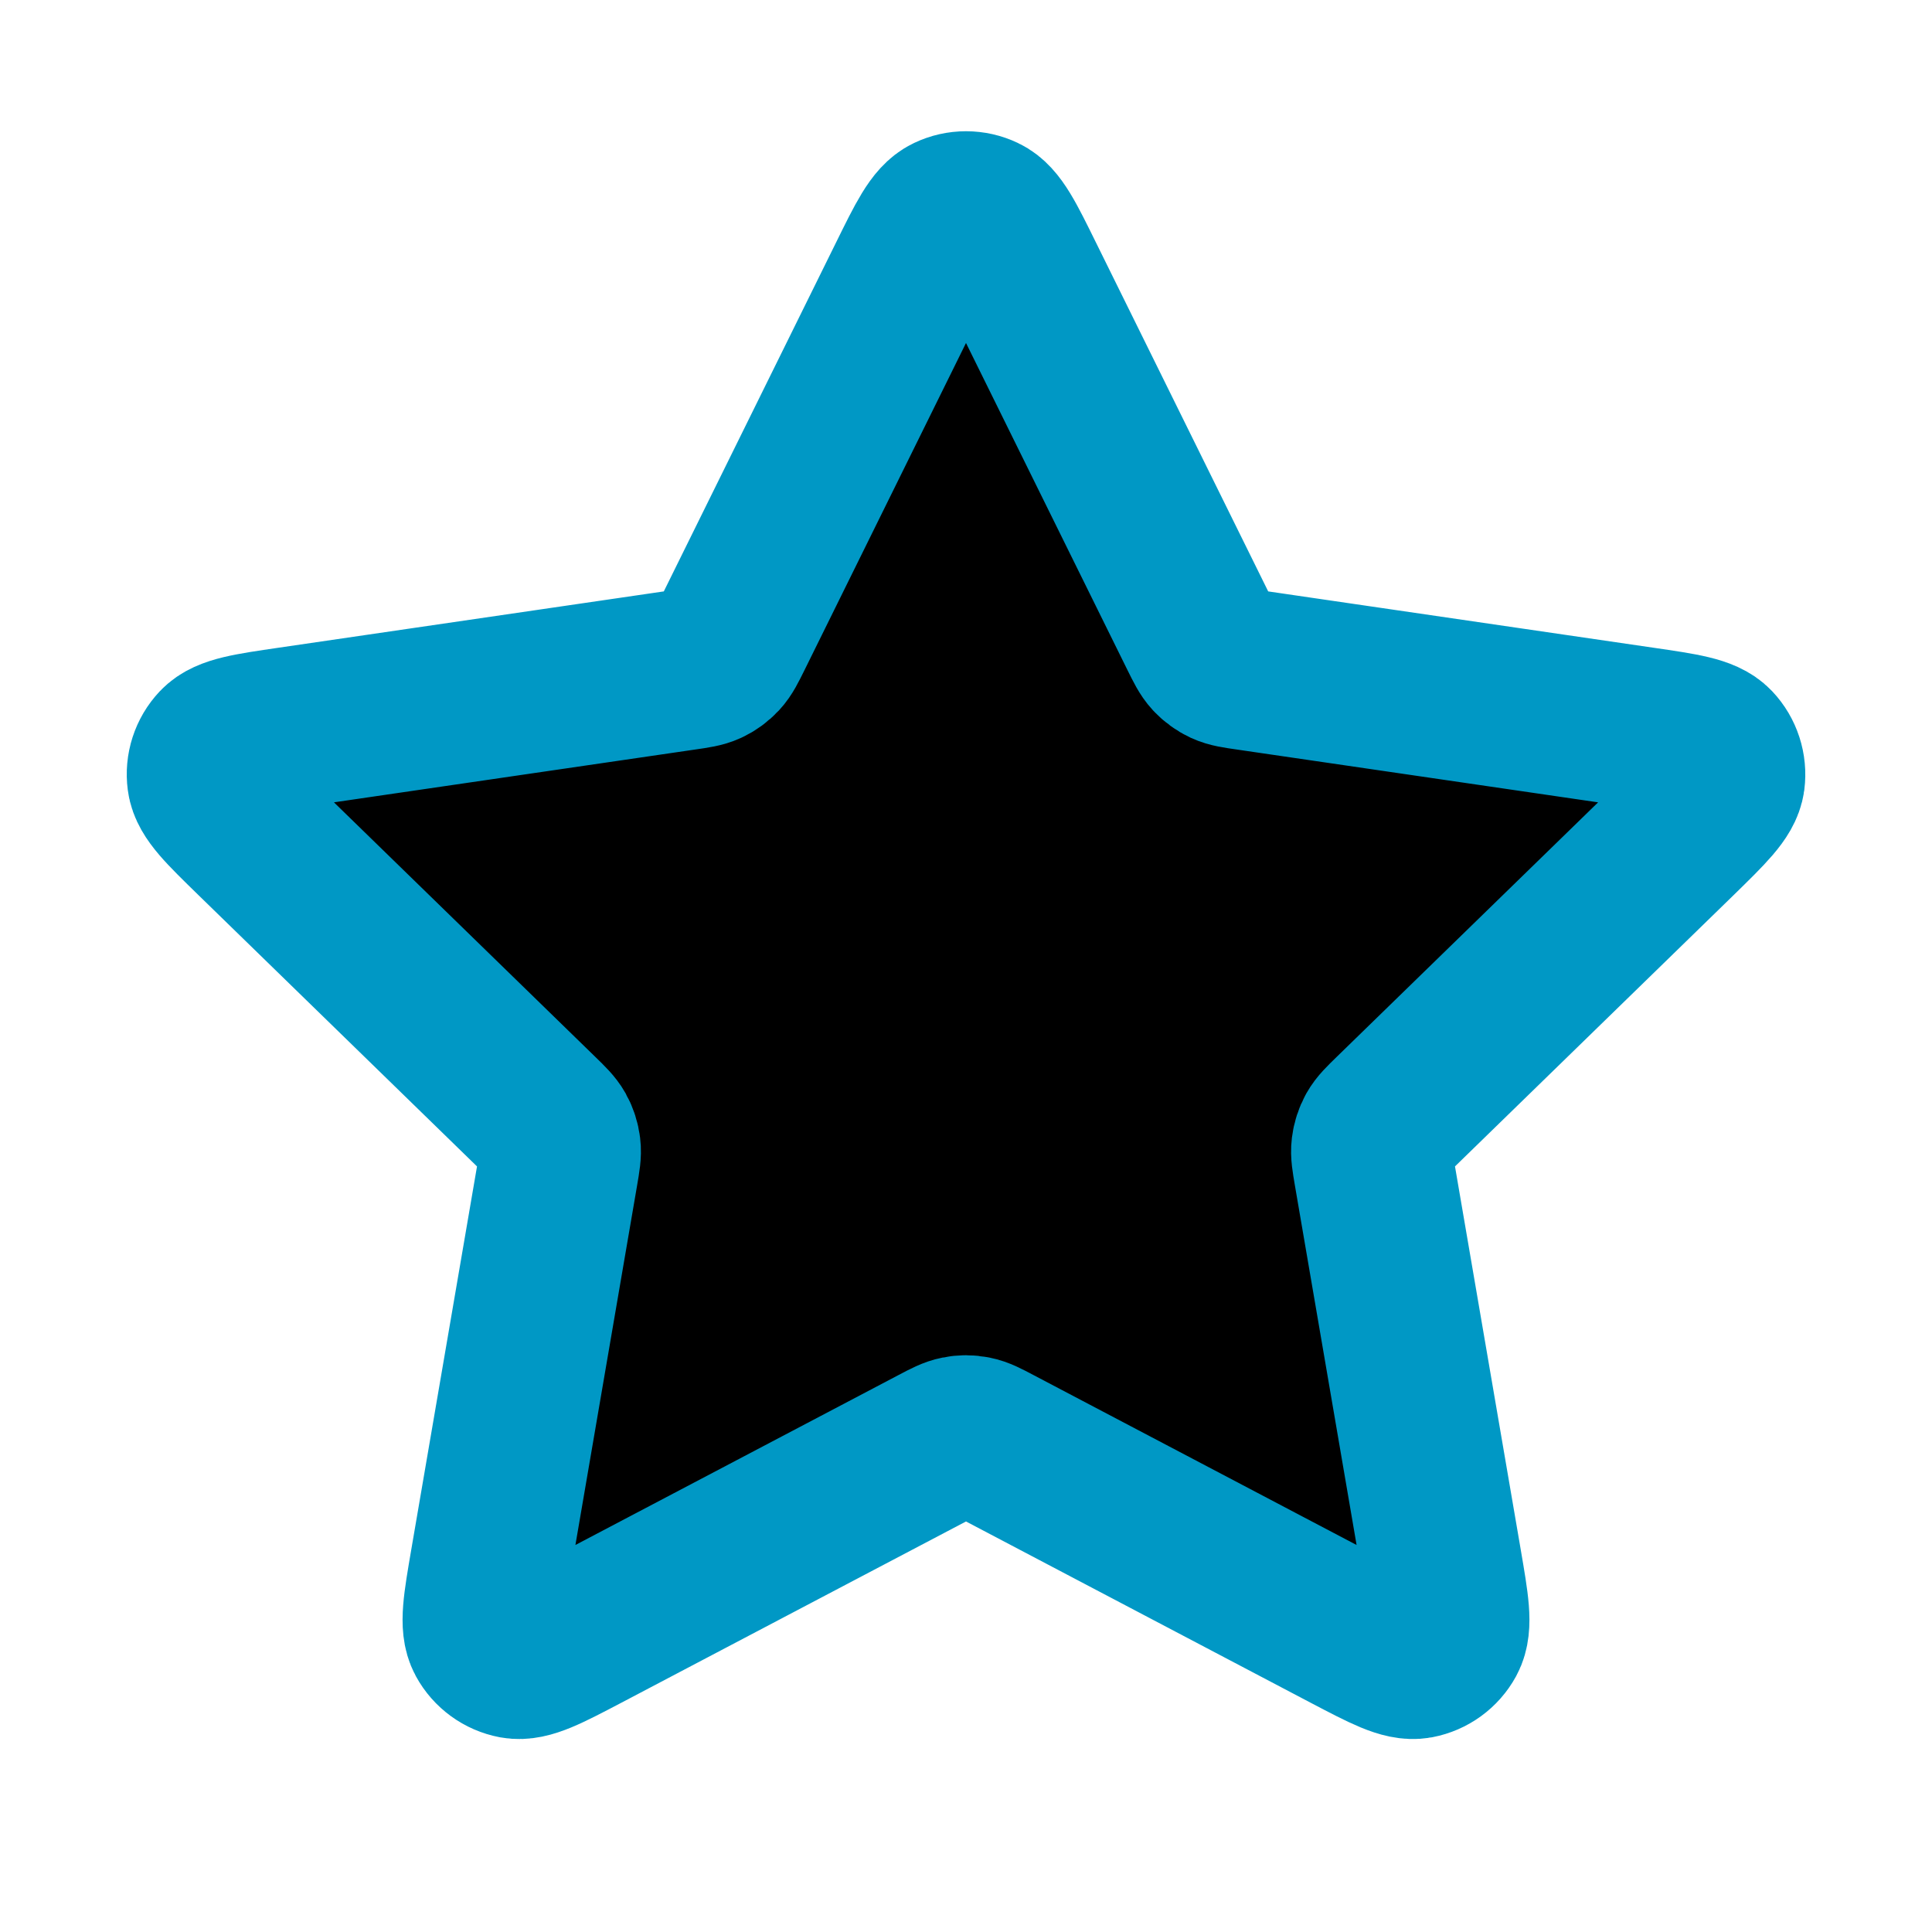
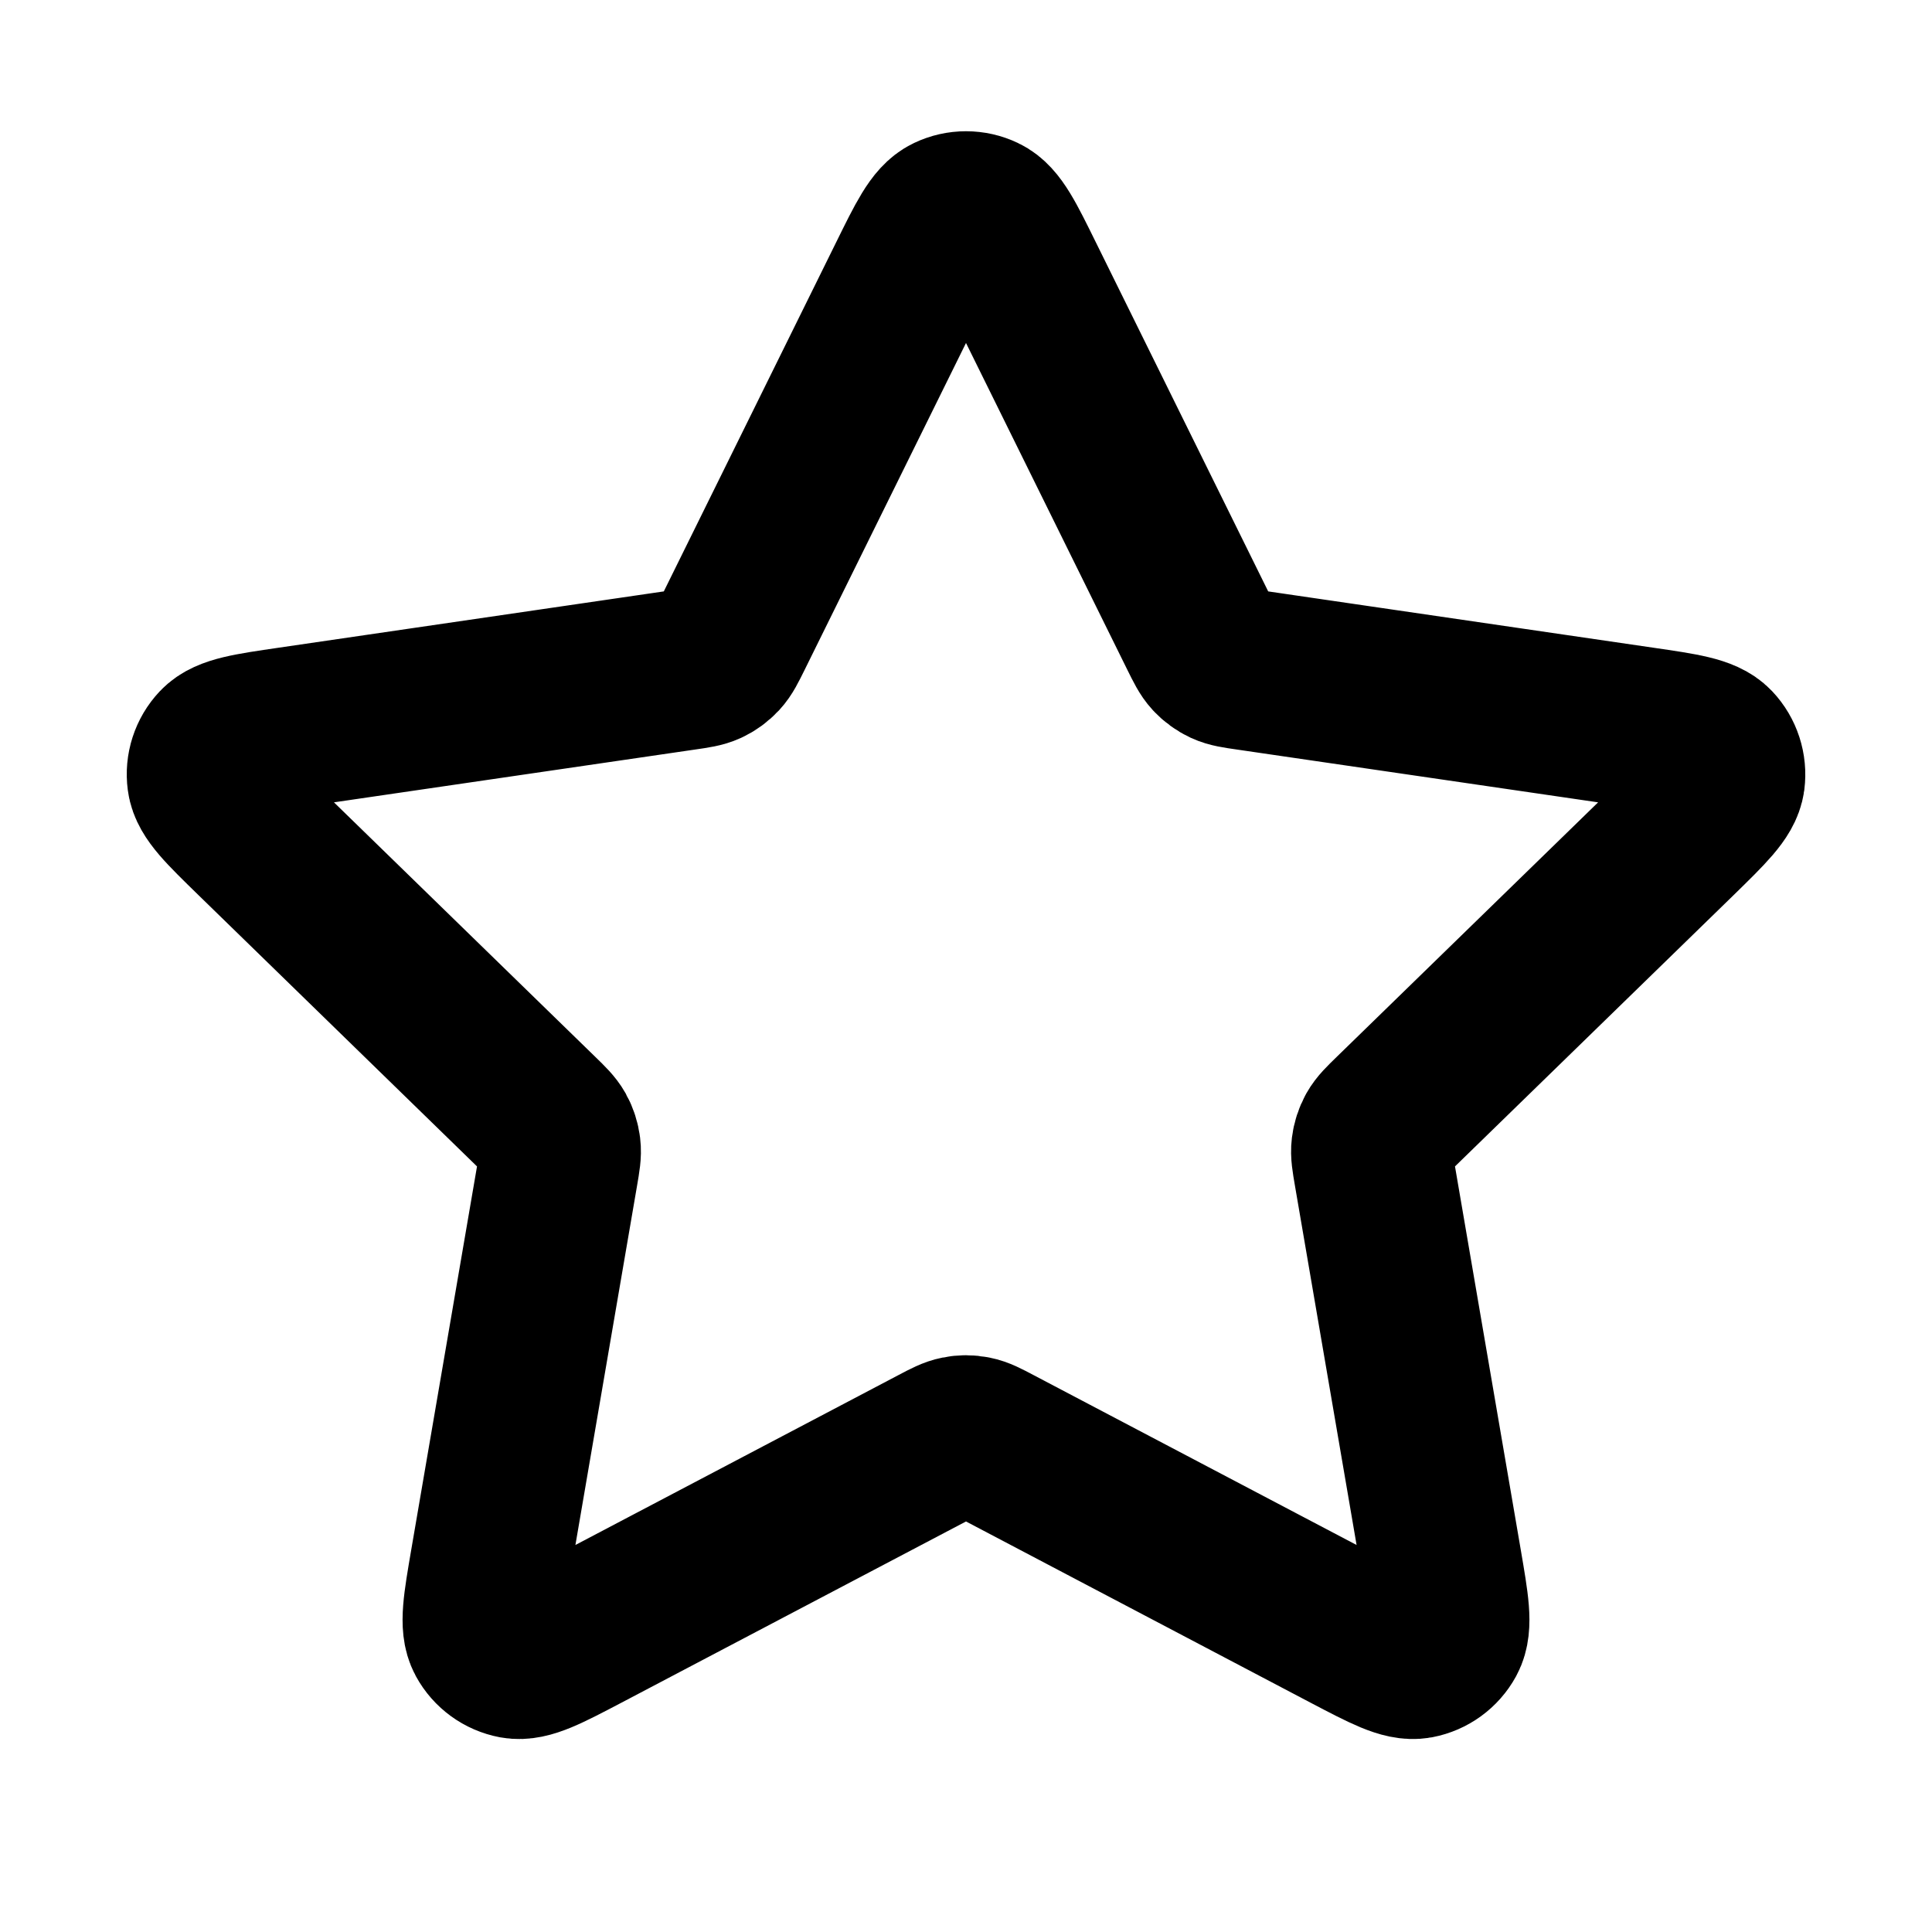
<svg xmlns="http://www.w3.org/2000/svg" width="24" height="24" viewBox="0 0 24 24" fill="none">
-   <path d="M11.283 3.454C11.513 2.987 11.628 2.753 11.785 2.679C11.921 2.614 12.079 2.614 12.215 2.679C12.372 2.753 12.487 2.987 12.717 3.454L14.904 7.884C14.972 8.021 15.006 8.09 15.056 8.144C15.1 8.191 15.153 8.23 15.211 8.257C15.278 8.288 15.354 8.299 15.506 8.321L20.397 9.036C20.912 9.111 21.17 9.149 21.289 9.275C21.392 9.384 21.441 9.535 21.422 9.684C21.399 9.856 21.212 10.037 20.84 10.401L17.301 13.847C17.191 13.954 17.136 14.008 17.1 14.072C17.069 14.128 17.049 14.191 17.041 14.255C17.032 14.327 17.045 14.403 17.071 14.555L17.906 19.422C17.994 19.936 18.038 20.192 17.955 20.345C17.883 20.477 17.755 20.57 17.607 20.598C17.437 20.629 17.206 20.508 16.745 20.266L12.372 17.966C12.236 17.894 12.168 17.859 12.096 17.845C12.033 17.832 11.967 17.832 11.904 17.845C11.832 17.859 11.764 17.894 11.628 17.966L7.255 20.266C6.794 20.508 6.563 20.629 6.393 20.598C6.245 20.57 6.117 20.477 6.045 20.345C5.962 20.192 6.006 19.936 6.094 19.422L6.929 14.555C6.955 14.403 6.968 14.327 6.959 14.255C6.951 14.191 6.931 14.128 6.9 14.072C6.864 14.008 6.809 13.954 6.699 13.847L3.161 10.401C2.788 10.037 2.601 9.856 2.579 9.684C2.559 9.535 2.608 9.384 2.711 9.275C2.83 9.149 3.088 9.111 3.603 9.036L8.494 8.321C8.646 8.299 8.722 8.288 8.789 8.257C8.847 8.23 8.9 8.191 8.944 8.144C8.994 8.09 9.028 8.021 9.096 7.884L11.283 3.454Z" stroke="#0098C5" stroke-width="2" stroke-linecap="round" stroke-linejoin="round" fill="currentColor" />
+   <path d="M11.283 3.454C11.513 2.987 11.628 2.753 11.785 2.679C11.921 2.614 12.079 2.614 12.215 2.679C12.372 2.753 12.487 2.987 12.717 3.454L14.904 7.884C14.972 8.021 15.006 8.09 15.056 8.144C15.1 8.191 15.153 8.23 15.211 8.257C15.278 8.288 15.354 8.299 15.506 8.321L20.397 9.036C20.912 9.111 21.17 9.149 21.289 9.275C21.392 9.384 21.441 9.535 21.422 9.684C21.399 9.856 21.212 10.037 20.84 10.401L17.301 13.847C17.191 13.954 17.136 14.008 17.1 14.072C17.069 14.128 17.049 14.191 17.041 14.255C17.032 14.327 17.045 14.403 17.071 14.555L17.906 19.422C17.994 19.936 18.038 20.192 17.955 20.345C17.883 20.477 17.755 20.57 17.607 20.598C17.437 20.629 17.206 20.508 16.745 20.266L12.372 17.966C12.236 17.894 12.168 17.859 12.096 17.845C12.033 17.832 11.967 17.832 11.904 17.845C11.832 17.859 11.764 17.894 11.628 17.966L7.255 20.266C6.794 20.508 6.563 20.629 6.393 20.598C6.245 20.57 6.117 20.477 6.045 20.345C5.962 20.192 6.006 19.936 6.094 19.422L6.929 14.555C6.955 14.403 6.968 14.327 6.959 14.255C6.951 14.191 6.931 14.128 6.9 14.072C6.864 14.008 6.809 13.954 6.699 13.847L3.161 10.401C2.788 10.037 2.601 9.856 2.579 9.684C2.559 9.535 2.608 9.384 2.711 9.275C2.83 9.149 3.088 9.111 3.603 9.036L8.494 8.321C8.646 8.299 8.722 8.288 8.789 8.257C8.847 8.23 8.9 8.191 8.944 8.144C8.994 8.09 9.028 8.021 9.096 7.884L11.283 3.454Z" stroke="currentColor" stroke-width="2" stroke-linecap="round" stroke-linejoin="round" fill="none" />
</svg>
